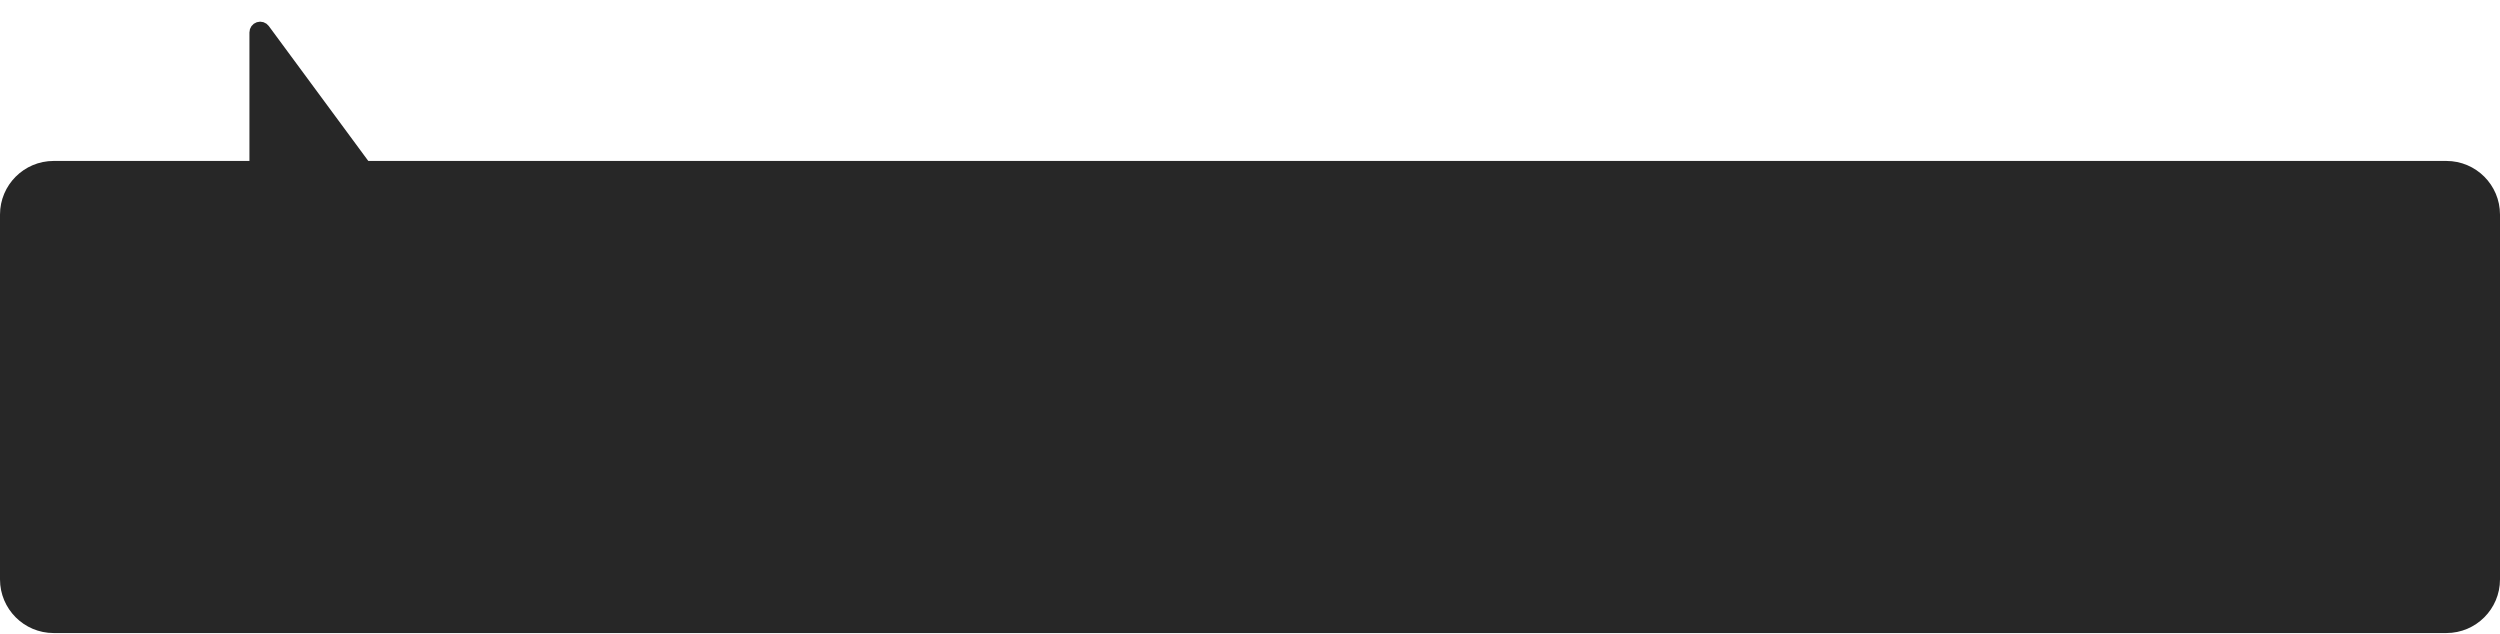
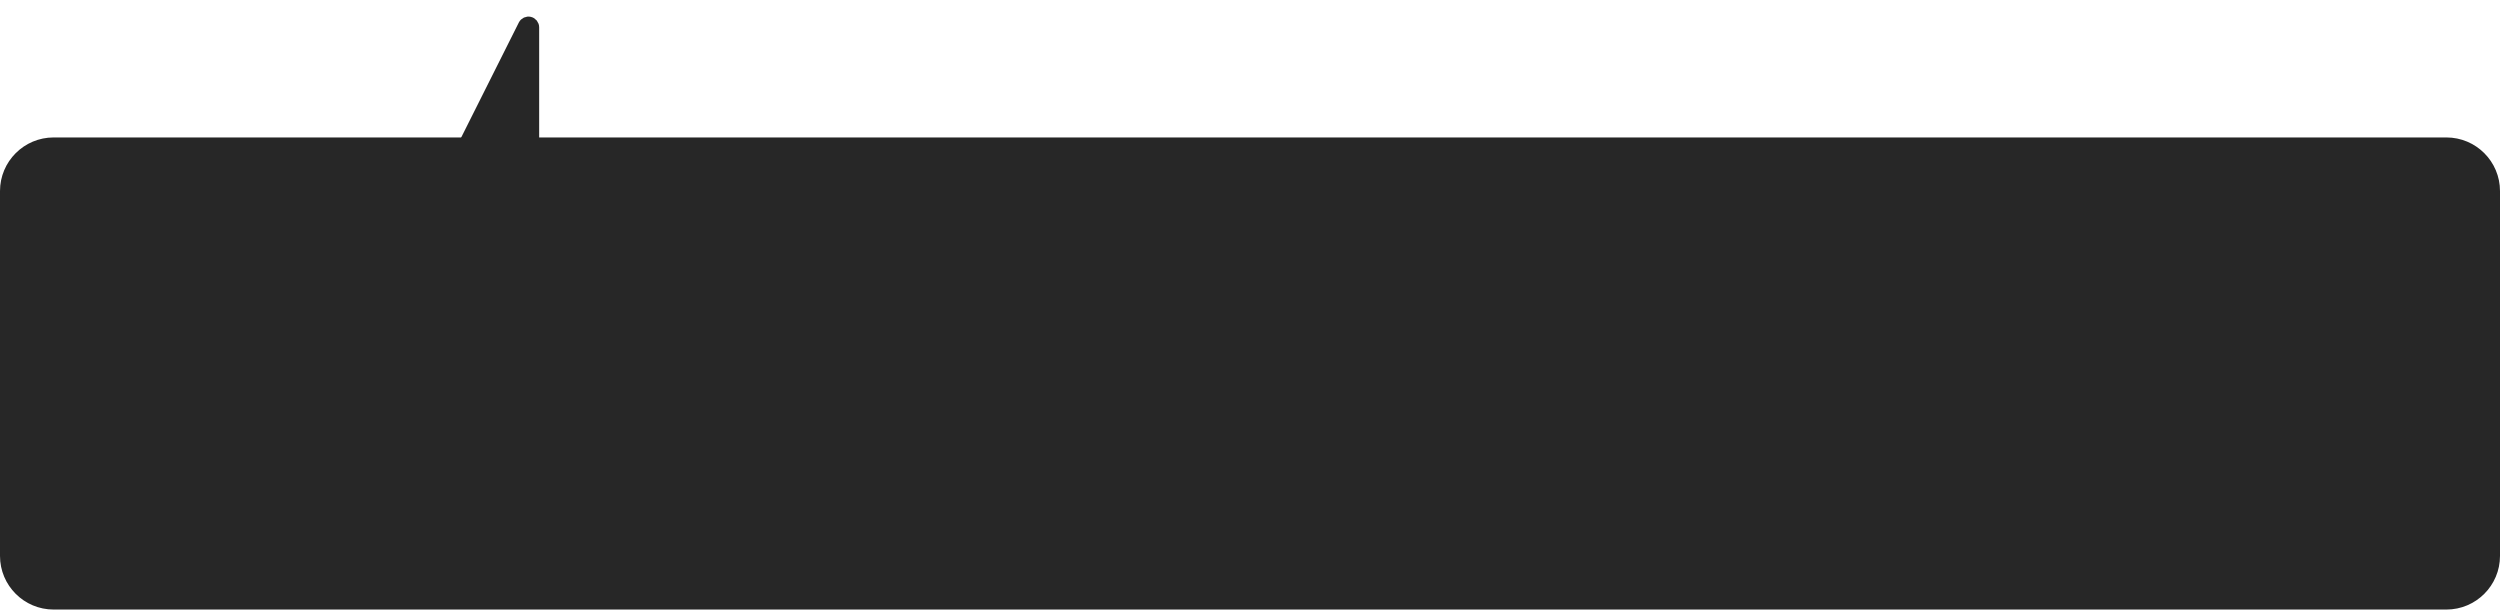
- <svg xmlns="http://www.w3.org/2000/svg" width="233" height="59" viewBox="0 0 233 59" fill="none">
-   <path d="M38.15 21.623C38.28 21.447 38.28 21.206 38.15 21.03L24.649 2.723C24.521 2.549 24.296 2.477 24.091 2.545C23.886 2.612 23.747 2.804 23.747 3.02L23.747 39.634C23.747 39.85 23.886 40.041 24.091 40.109C24.296 40.176 24.521 40.104 24.649 39.931L38.15 21.623Z" fill="#272727" stroke="#272727" stroke-linejoin="round" />
-   <rect y="15" width="233" height="44" rx="5" fill="#272727" />
+ <svg xmlns="http://www.w3.org/2000/svg" width="233" height="57" viewBox="0 0 233 57" fill="none">
+   <path d="M40.553 18.776C40.482 18.917 40.482 19.083 40.553 19.224L48.803 35.679C48.907 35.886 49.14 35.994 49.365 35.941C49.591 35.888 49.75 35.686 49.75 35.455L49.75 2.546C49.75 2.314 49.591 2.112 49.365 2.059C49.14 2.006 48.907 2.114 48.803 2.321L40.553 18.776Z" fill="#272727" stroke="#272727" stroke-linejoin="round" />
+   <rect y="12.81" width="233" height="44" rx="5" fill="#272727" />
</svg>
